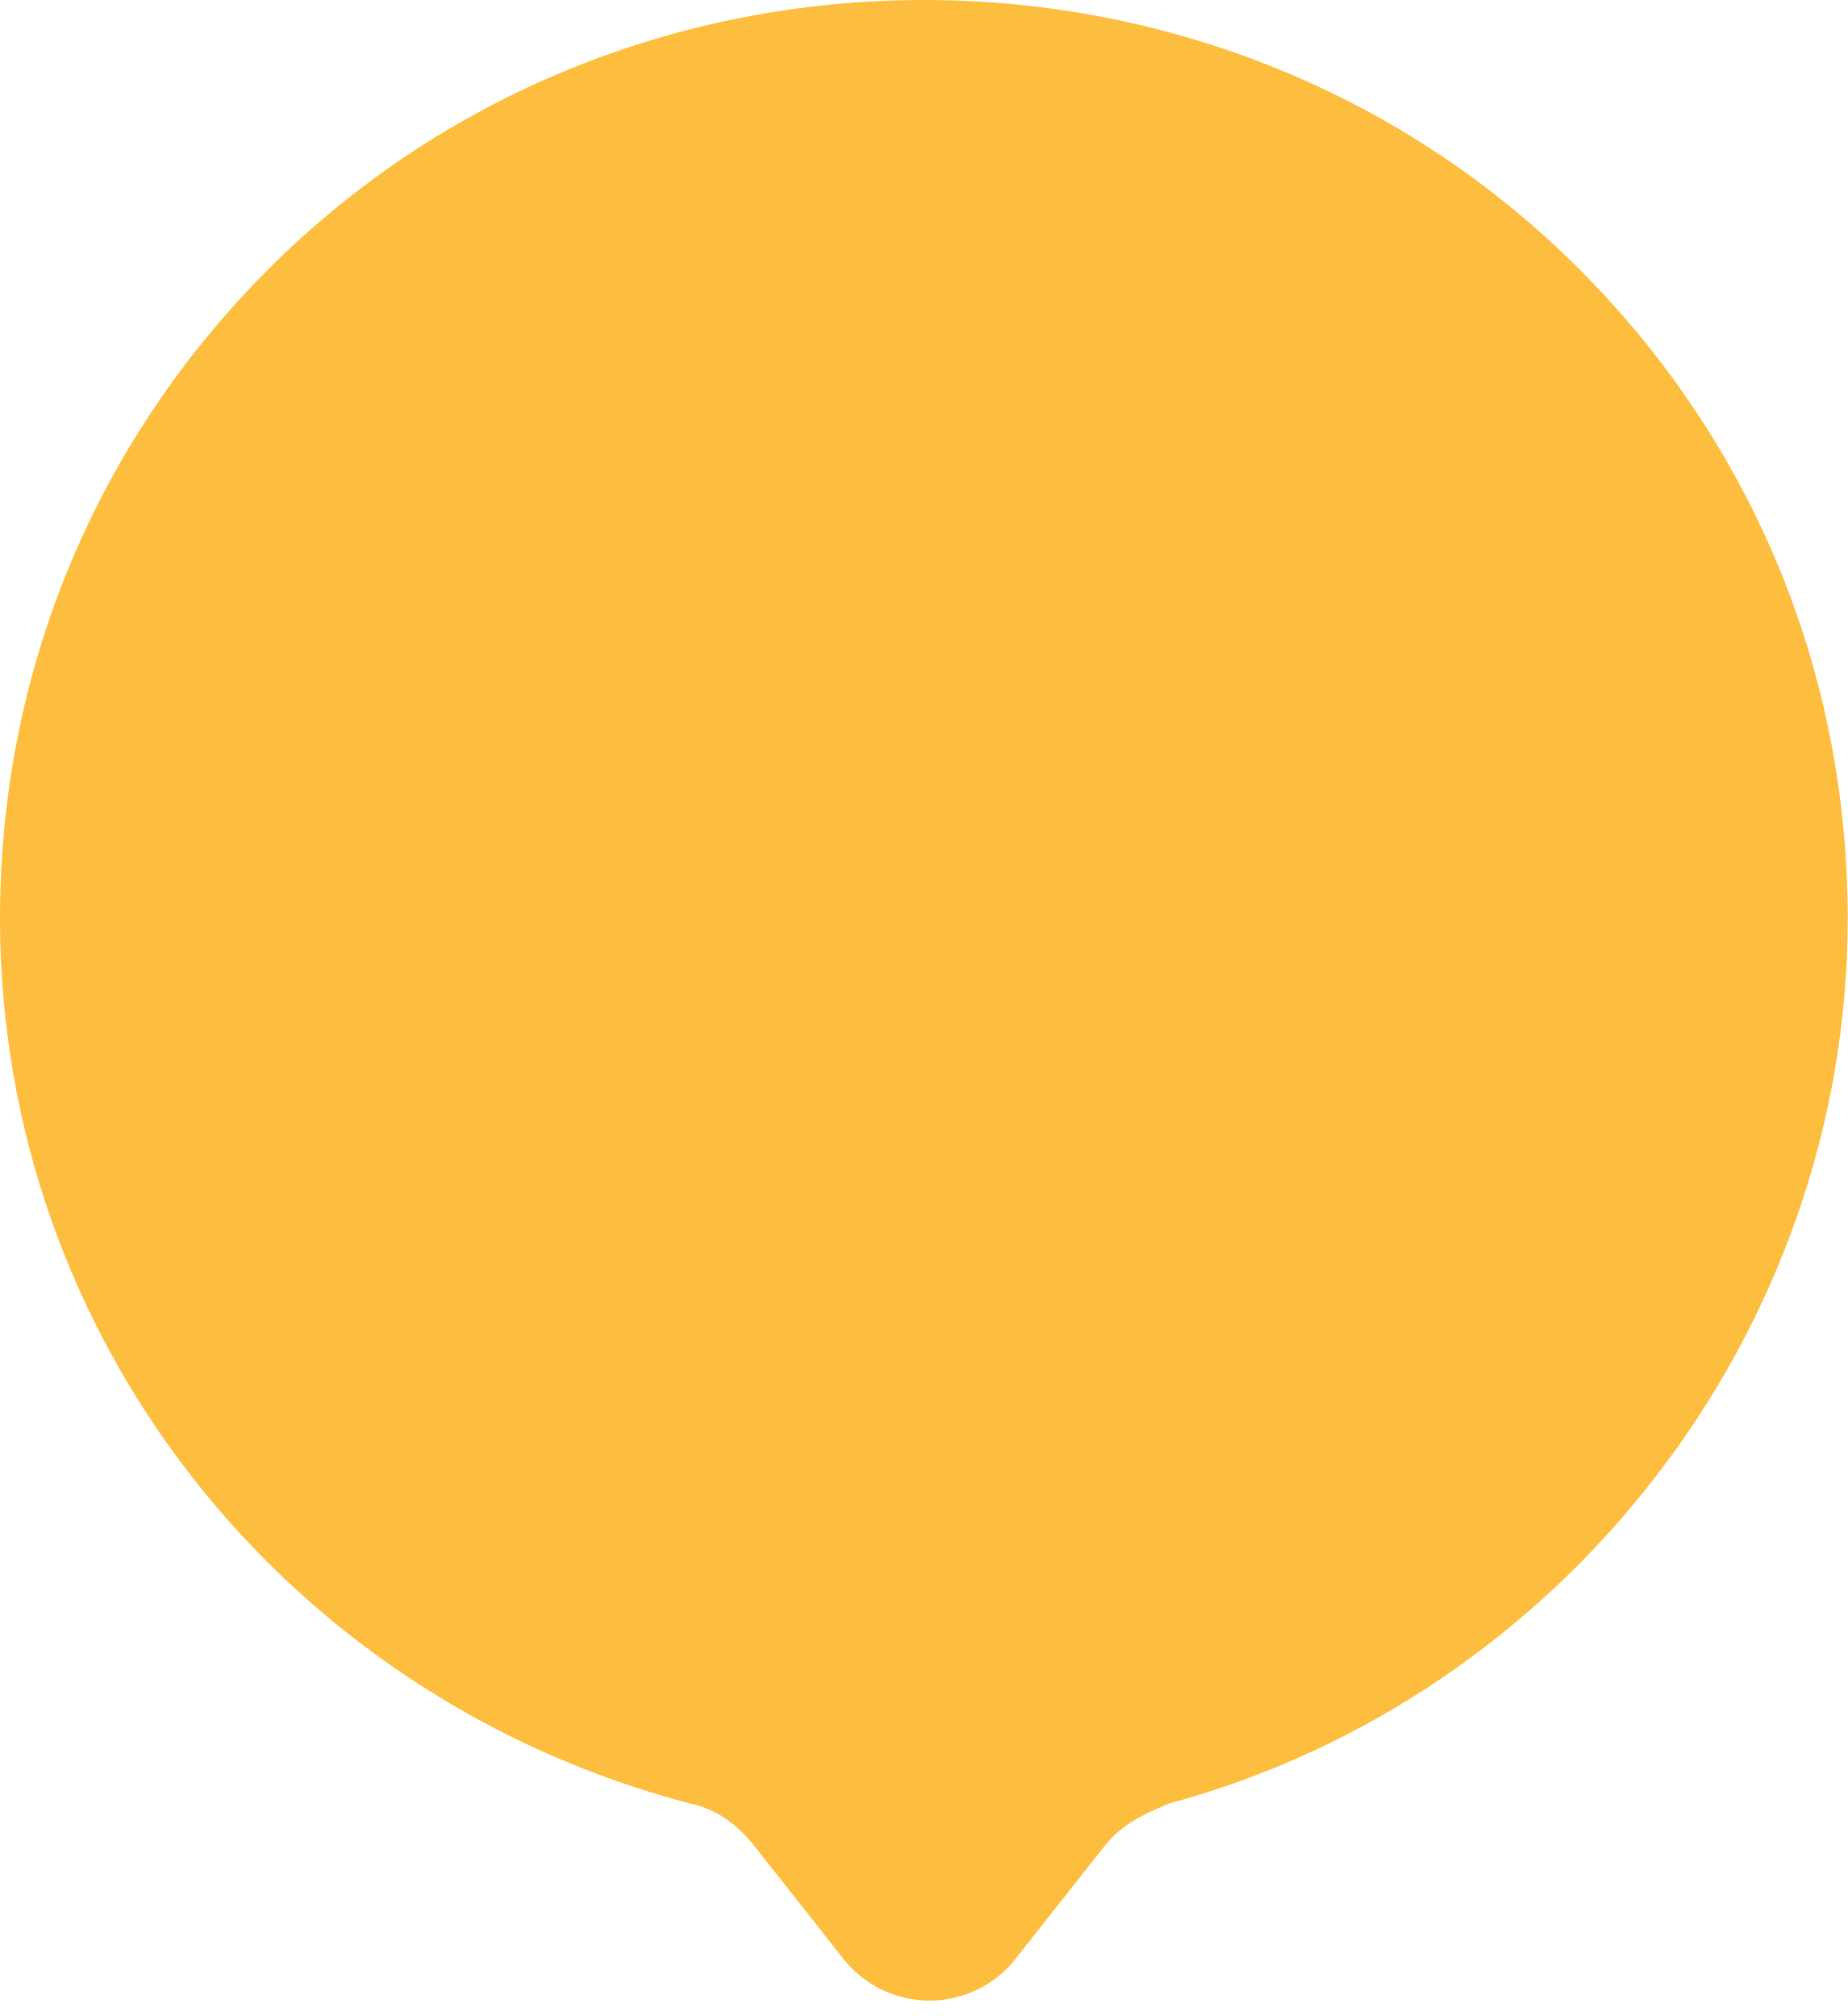
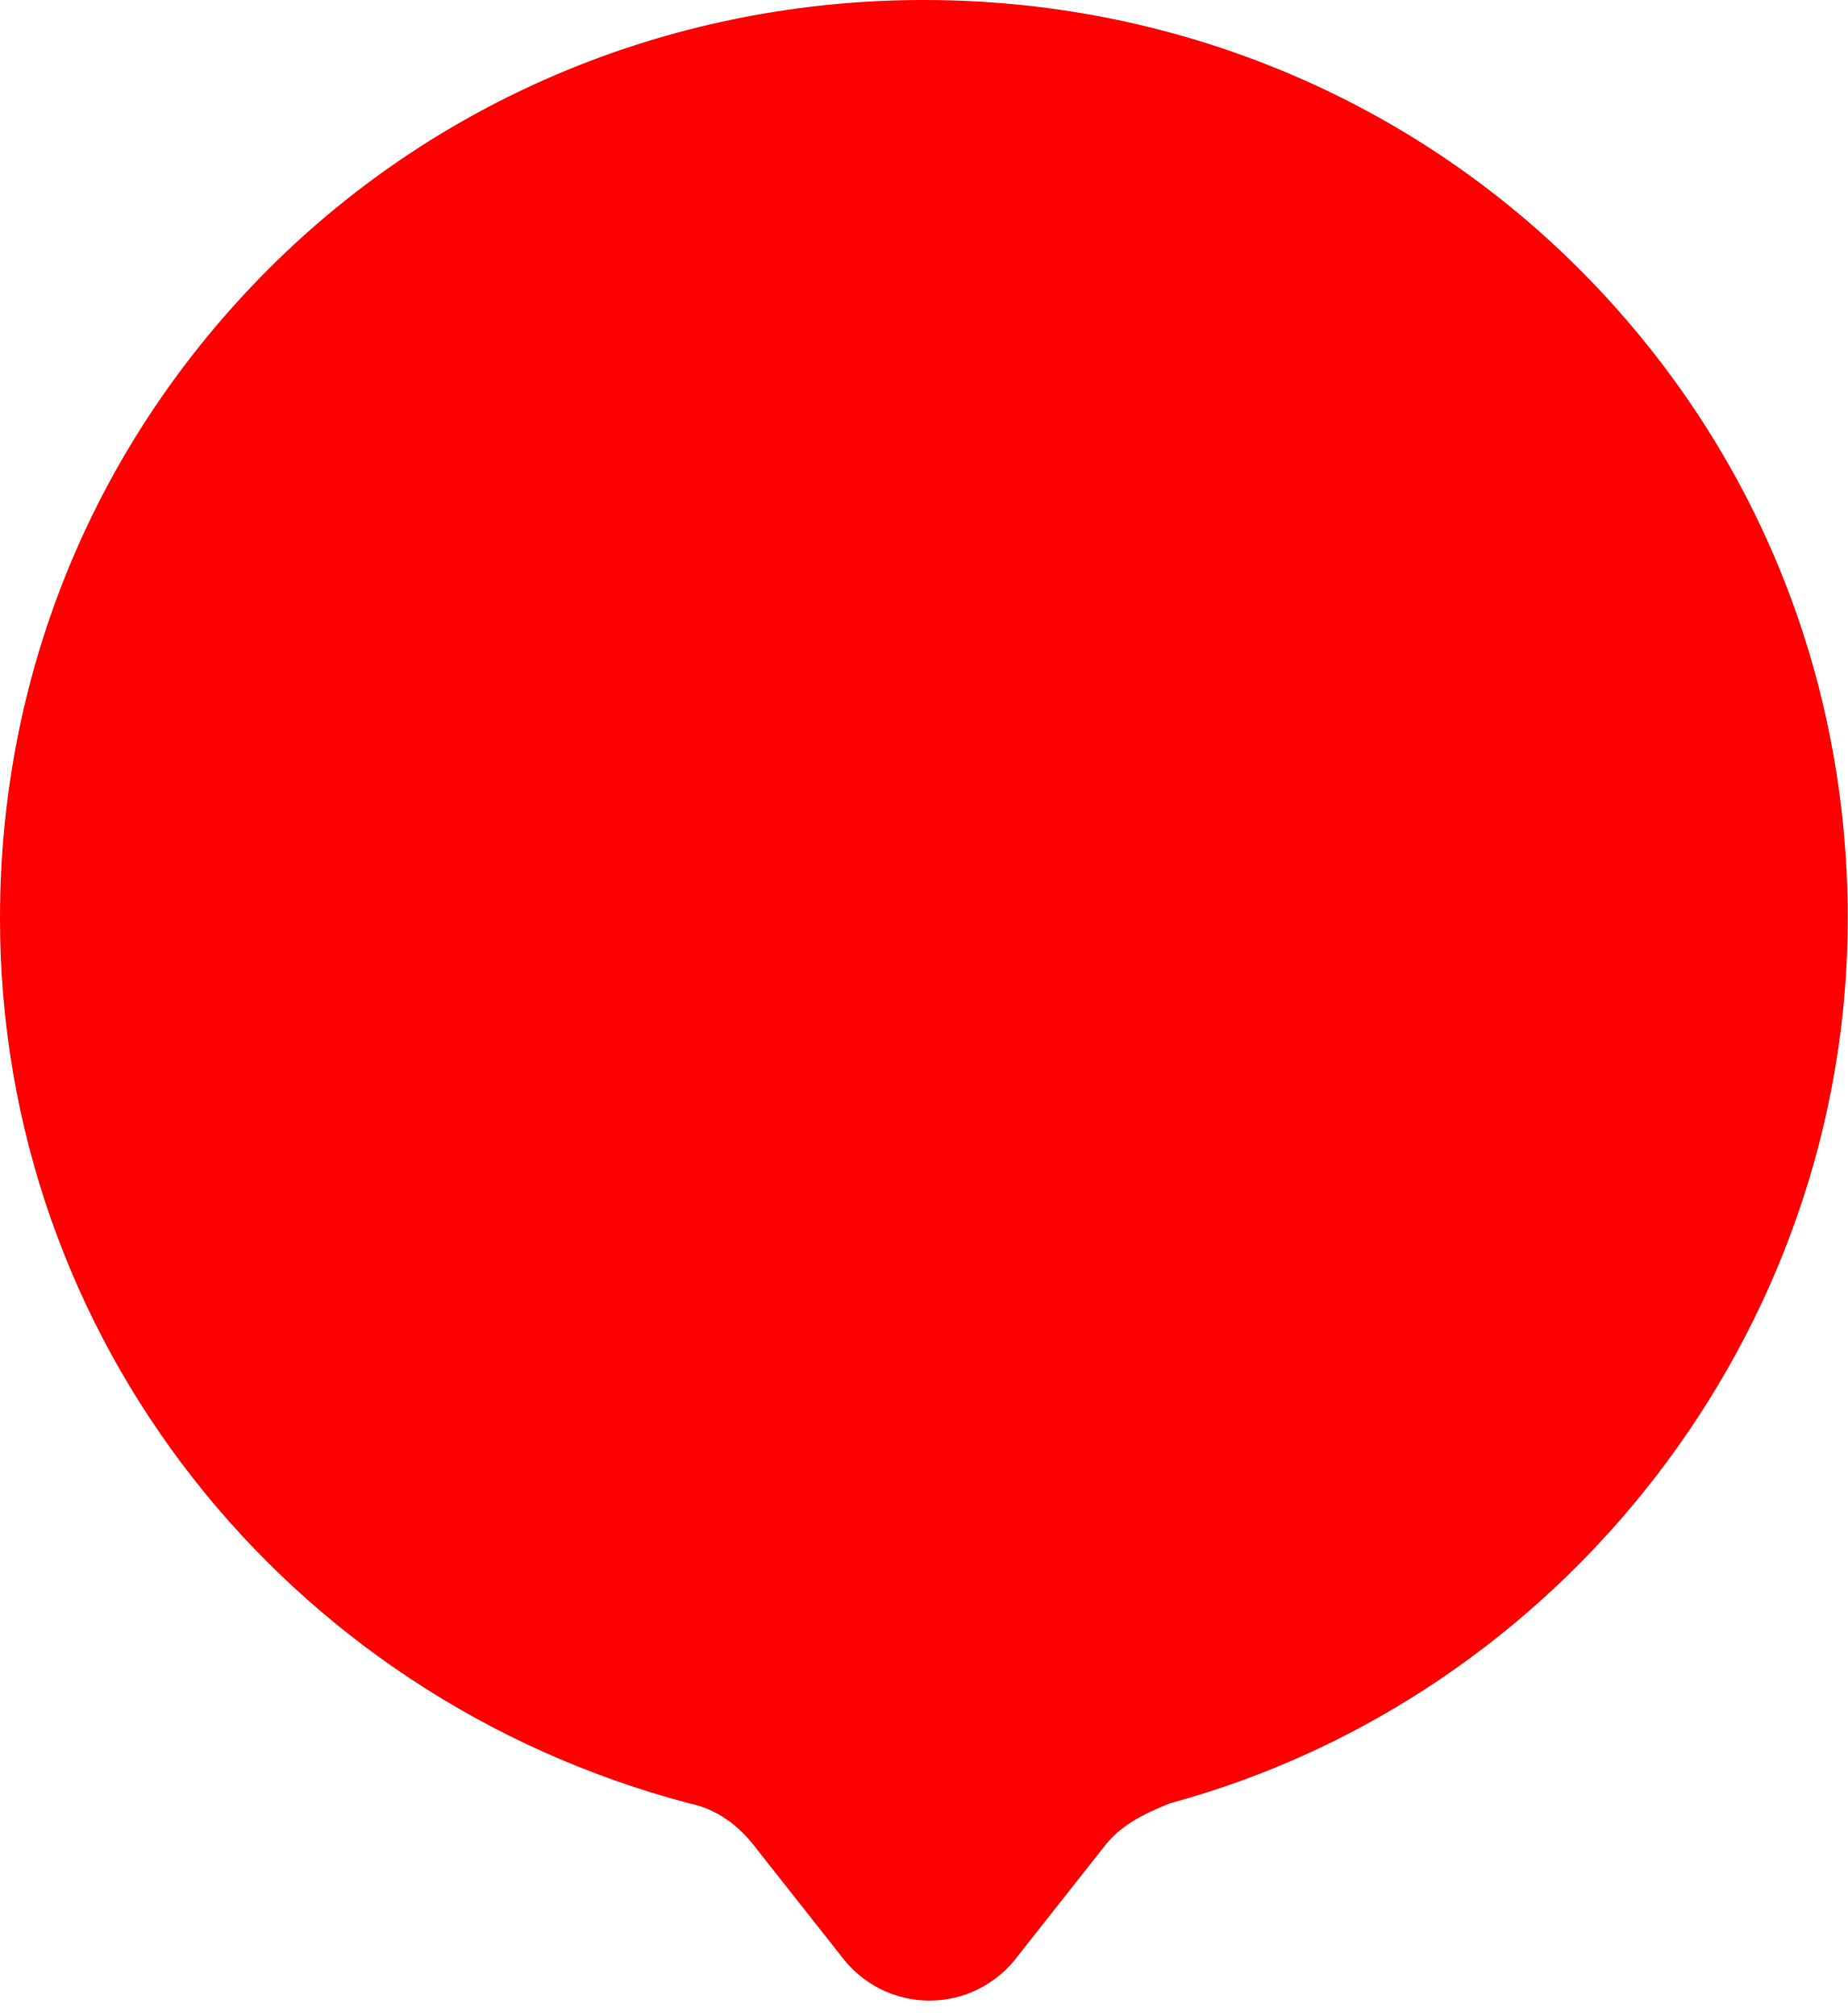
<svg xmlns="http://www.w3.org/2000/svg" version="1.1" id="Слой_1" x="0px" y="0px" viewBox="0 0 33 36" style="enable-background:new 0 0 33 36;" xml:space="preserve">
  <style type="text/css">
- 	.st0{fill:#FDBE40;}
+ 	.st0{fill:#FF0000;}
</style>
-   <path class="st0" d="M28.2,4.8C25.1,1.7,20.9,0,16.5,0S7.9,1.7,4.8,4.8C1.7,7.9,0,12,0,16.4c0,7.5,5.1,13.9,12.3,15.8  c0.5,0.1,0.9,0.4,1.2,0.8l1.5,1.9c0.8,1.1,2.4,1.1,3.2,0l1.5-1.9c0.3-0.4,0.7-0.6,1.2-0.8C27.9,30.3,33,23.8,33,16.4  C33,12,31.3,7.9,28.2,4.8z" />
+   <path class="st0" d="M28.2,4.8C25.1,1.7,20.9,0,16.5,0S7.9,1.7,4.8,4.8S0,12,0,16.4c0,7.5,5.1,13.9,12.3,15.8  c0.5,0.1,0.9,0.4,1.2,0.8l1.5,1.9c0.8,1.1,2.4,1.1,3.2,0l1.5-1.9c0.3-0.4,0.7-0.6,1.2-0.8c7-1.9,12.1-8.4,12.1-15.8  C33,12,31.3,7.9,28.2,4.8z" />
</svg>
